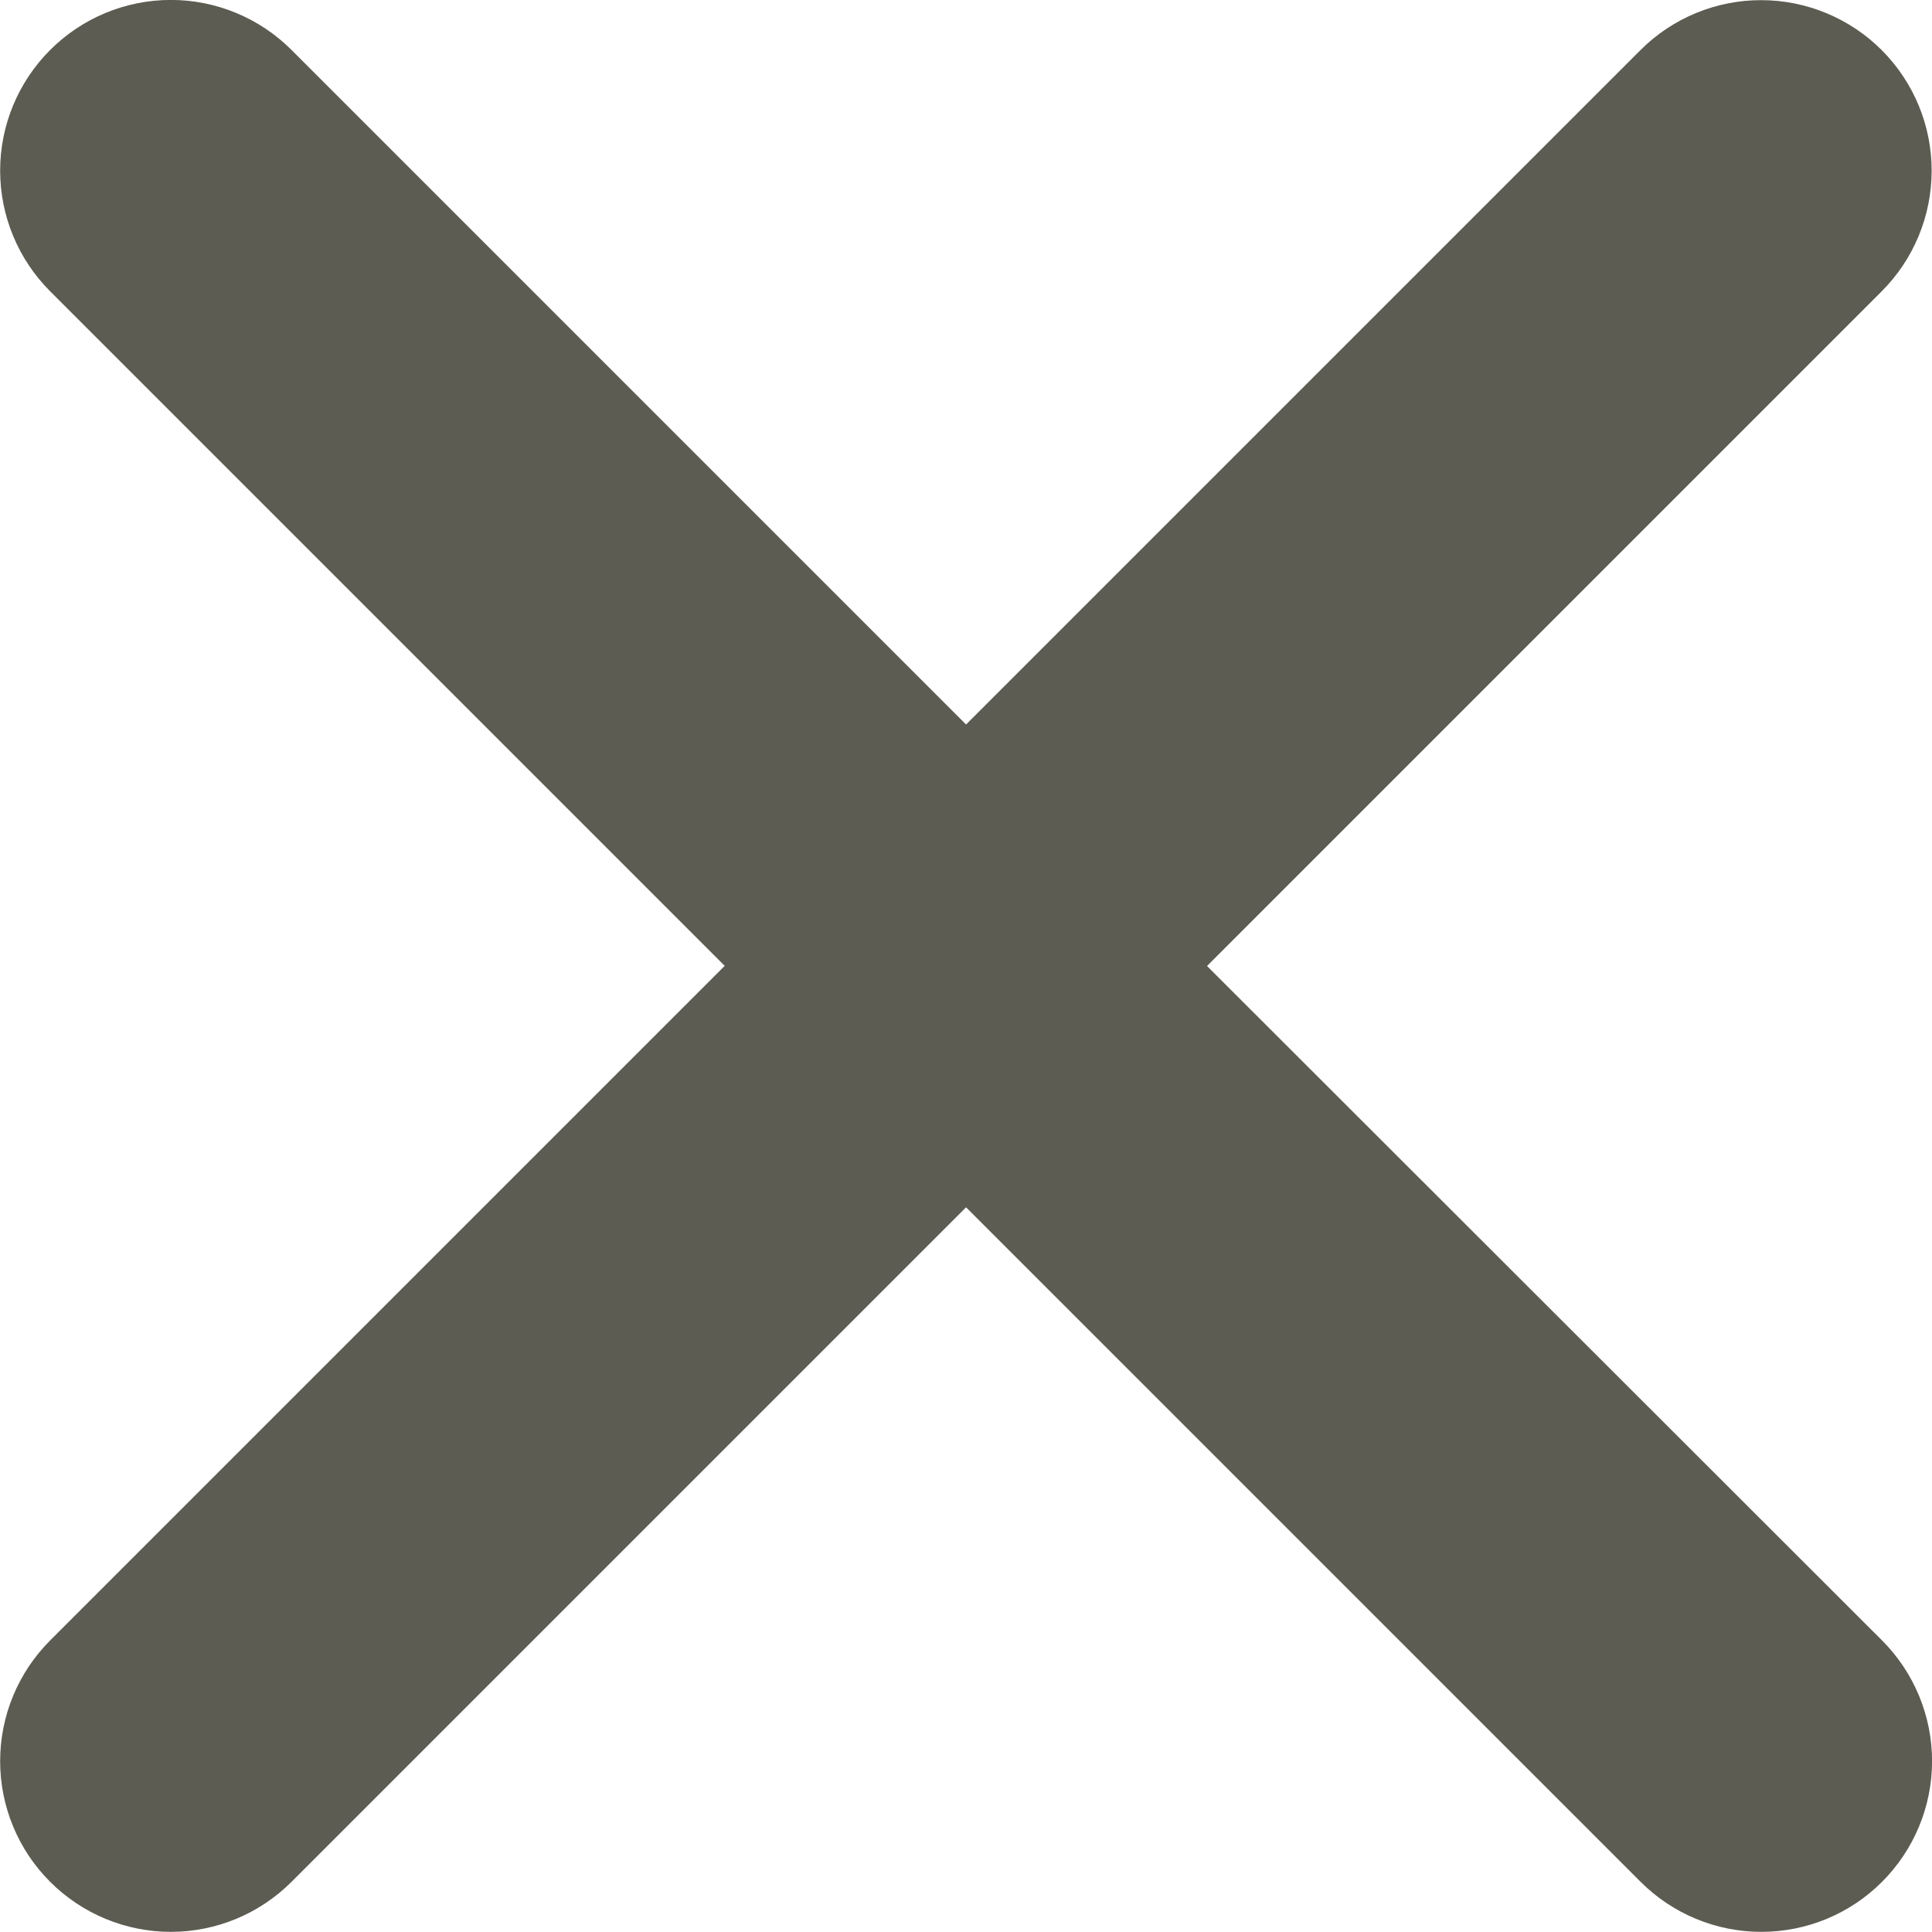
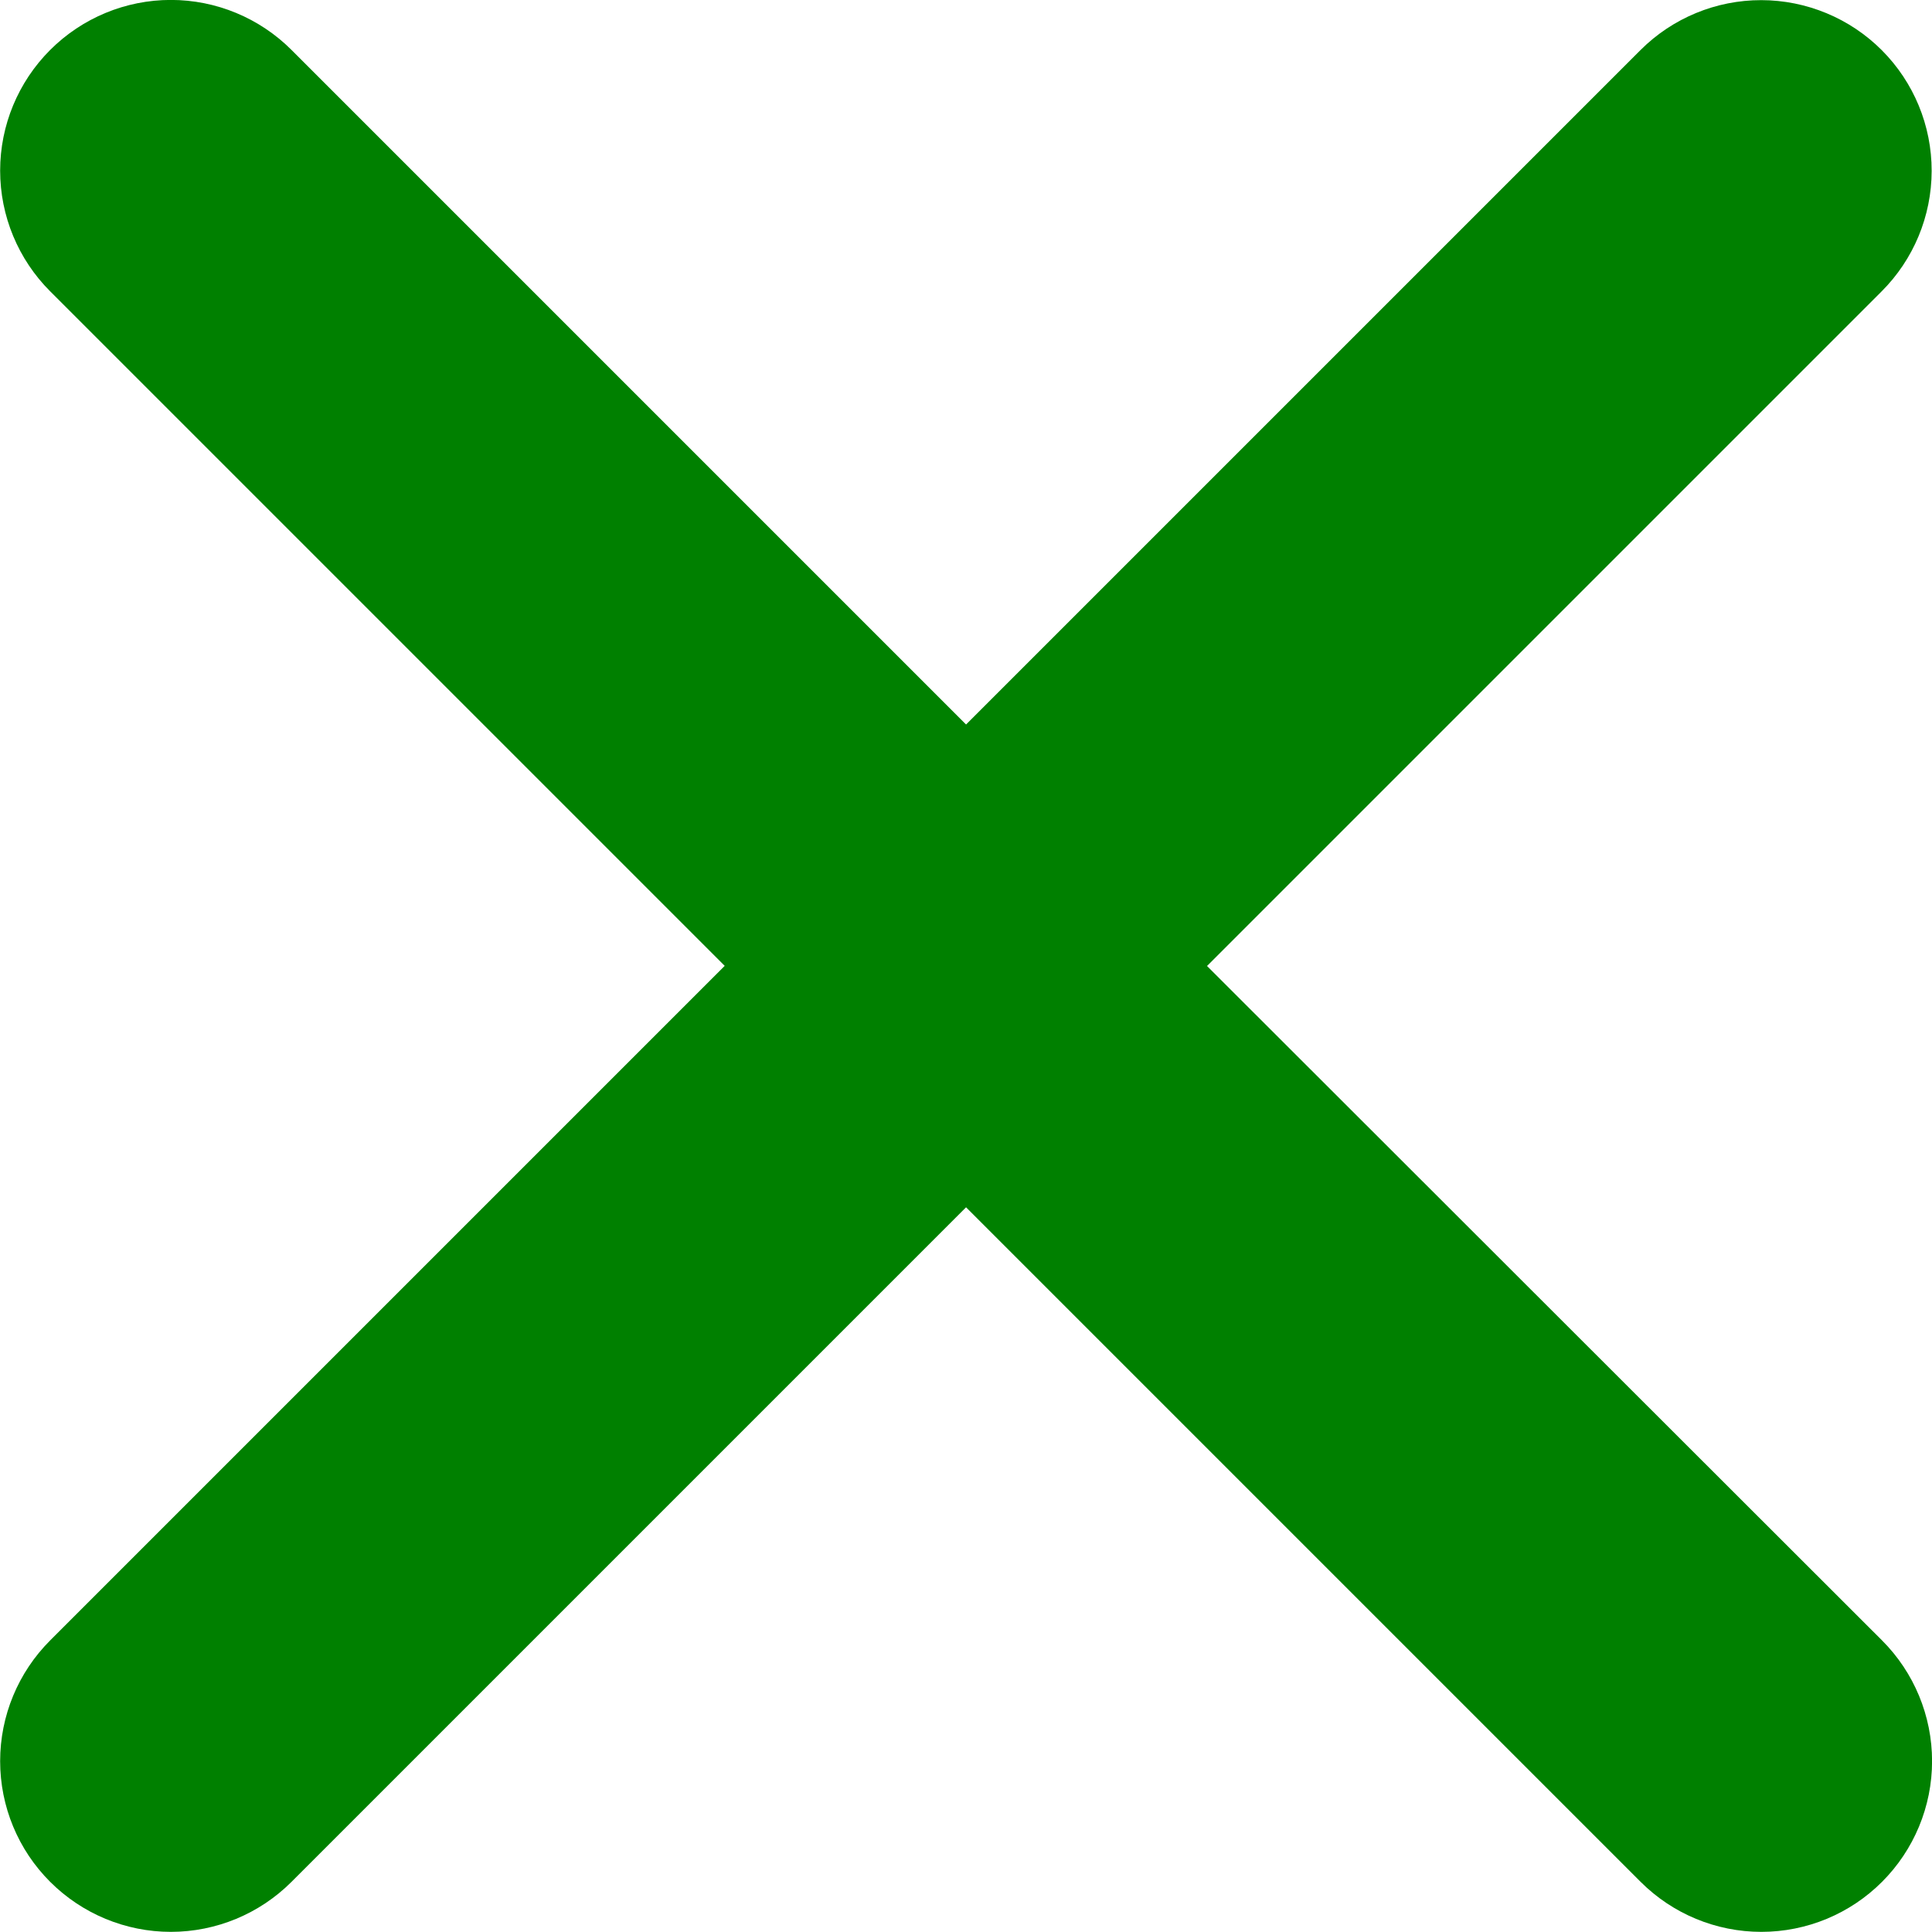
<svg xmlns="http://www.w3.org/2000/svg" fill="none" height="28" viewBox="0 0 28 28" width="28">
-   <path d="m17.493 14 9.776-9.776c.464-.463.725-1.092.726-1.747.001-.656-.259-1.285-.722-1.749-.463-.464-1.092-.725-1.747-.726s-1.285.259-1.749.722l-9.776 9.776-9.776-9.776c-.464-.464-1.093-.725-1.749-.725-.656 0-1.285.261-1.749.725-.464.464-.725 1.093-.725 1.749 0 .656.261 1.285.725 1.749l9.776 9.776-9.776 9.776c-.464.464-.725 1.093-.725 1.75s.261 1.286.725 1.749c.464.464 1.093.725 1.749.725.656 0 1.285-.261 1.749-.725l9.776-9.776 9.776 9.776c.464.464 1.093.725 1.75.725s1.286-.261 1.749-.725c.464-.464.725-1.093.725-1.749s-.261-1.286-.725-1.75z" fill="#5d5c52" />
+   <path d="m17.493 14 9.776-9.776c.464-.463.725-1.092.726-1.747.001-.656-.259-1.285-.722-1.749-.463-.464-1.092-.725-1.747-.726s-1.285.259-1.749.722l-9.776 9.776-9.776-9.776c-.464-.464-1.093-.725-1.749-.725-.656 0-1.285.261-1.749.725-.464.464-.725 1.093-.725 1.749 0 .656.261 1.285.725 1.749l9.776 9.776-9.776 9.776c-.464.464-.725 1.093-.725 1.75s.261 1.286.725 1.749c.464.464 1.093.725 1.749.725.656 0 1.285-.261 1.749-.725l9.776-9.776 9.776 9.776c.464.464 1.093.725 1.75.725s1.286-.261 1.749-.725c.464-.464.725-1.093.725-1.749s-.261-1.286-.725-1.75z" fill="green" />
</svg>
